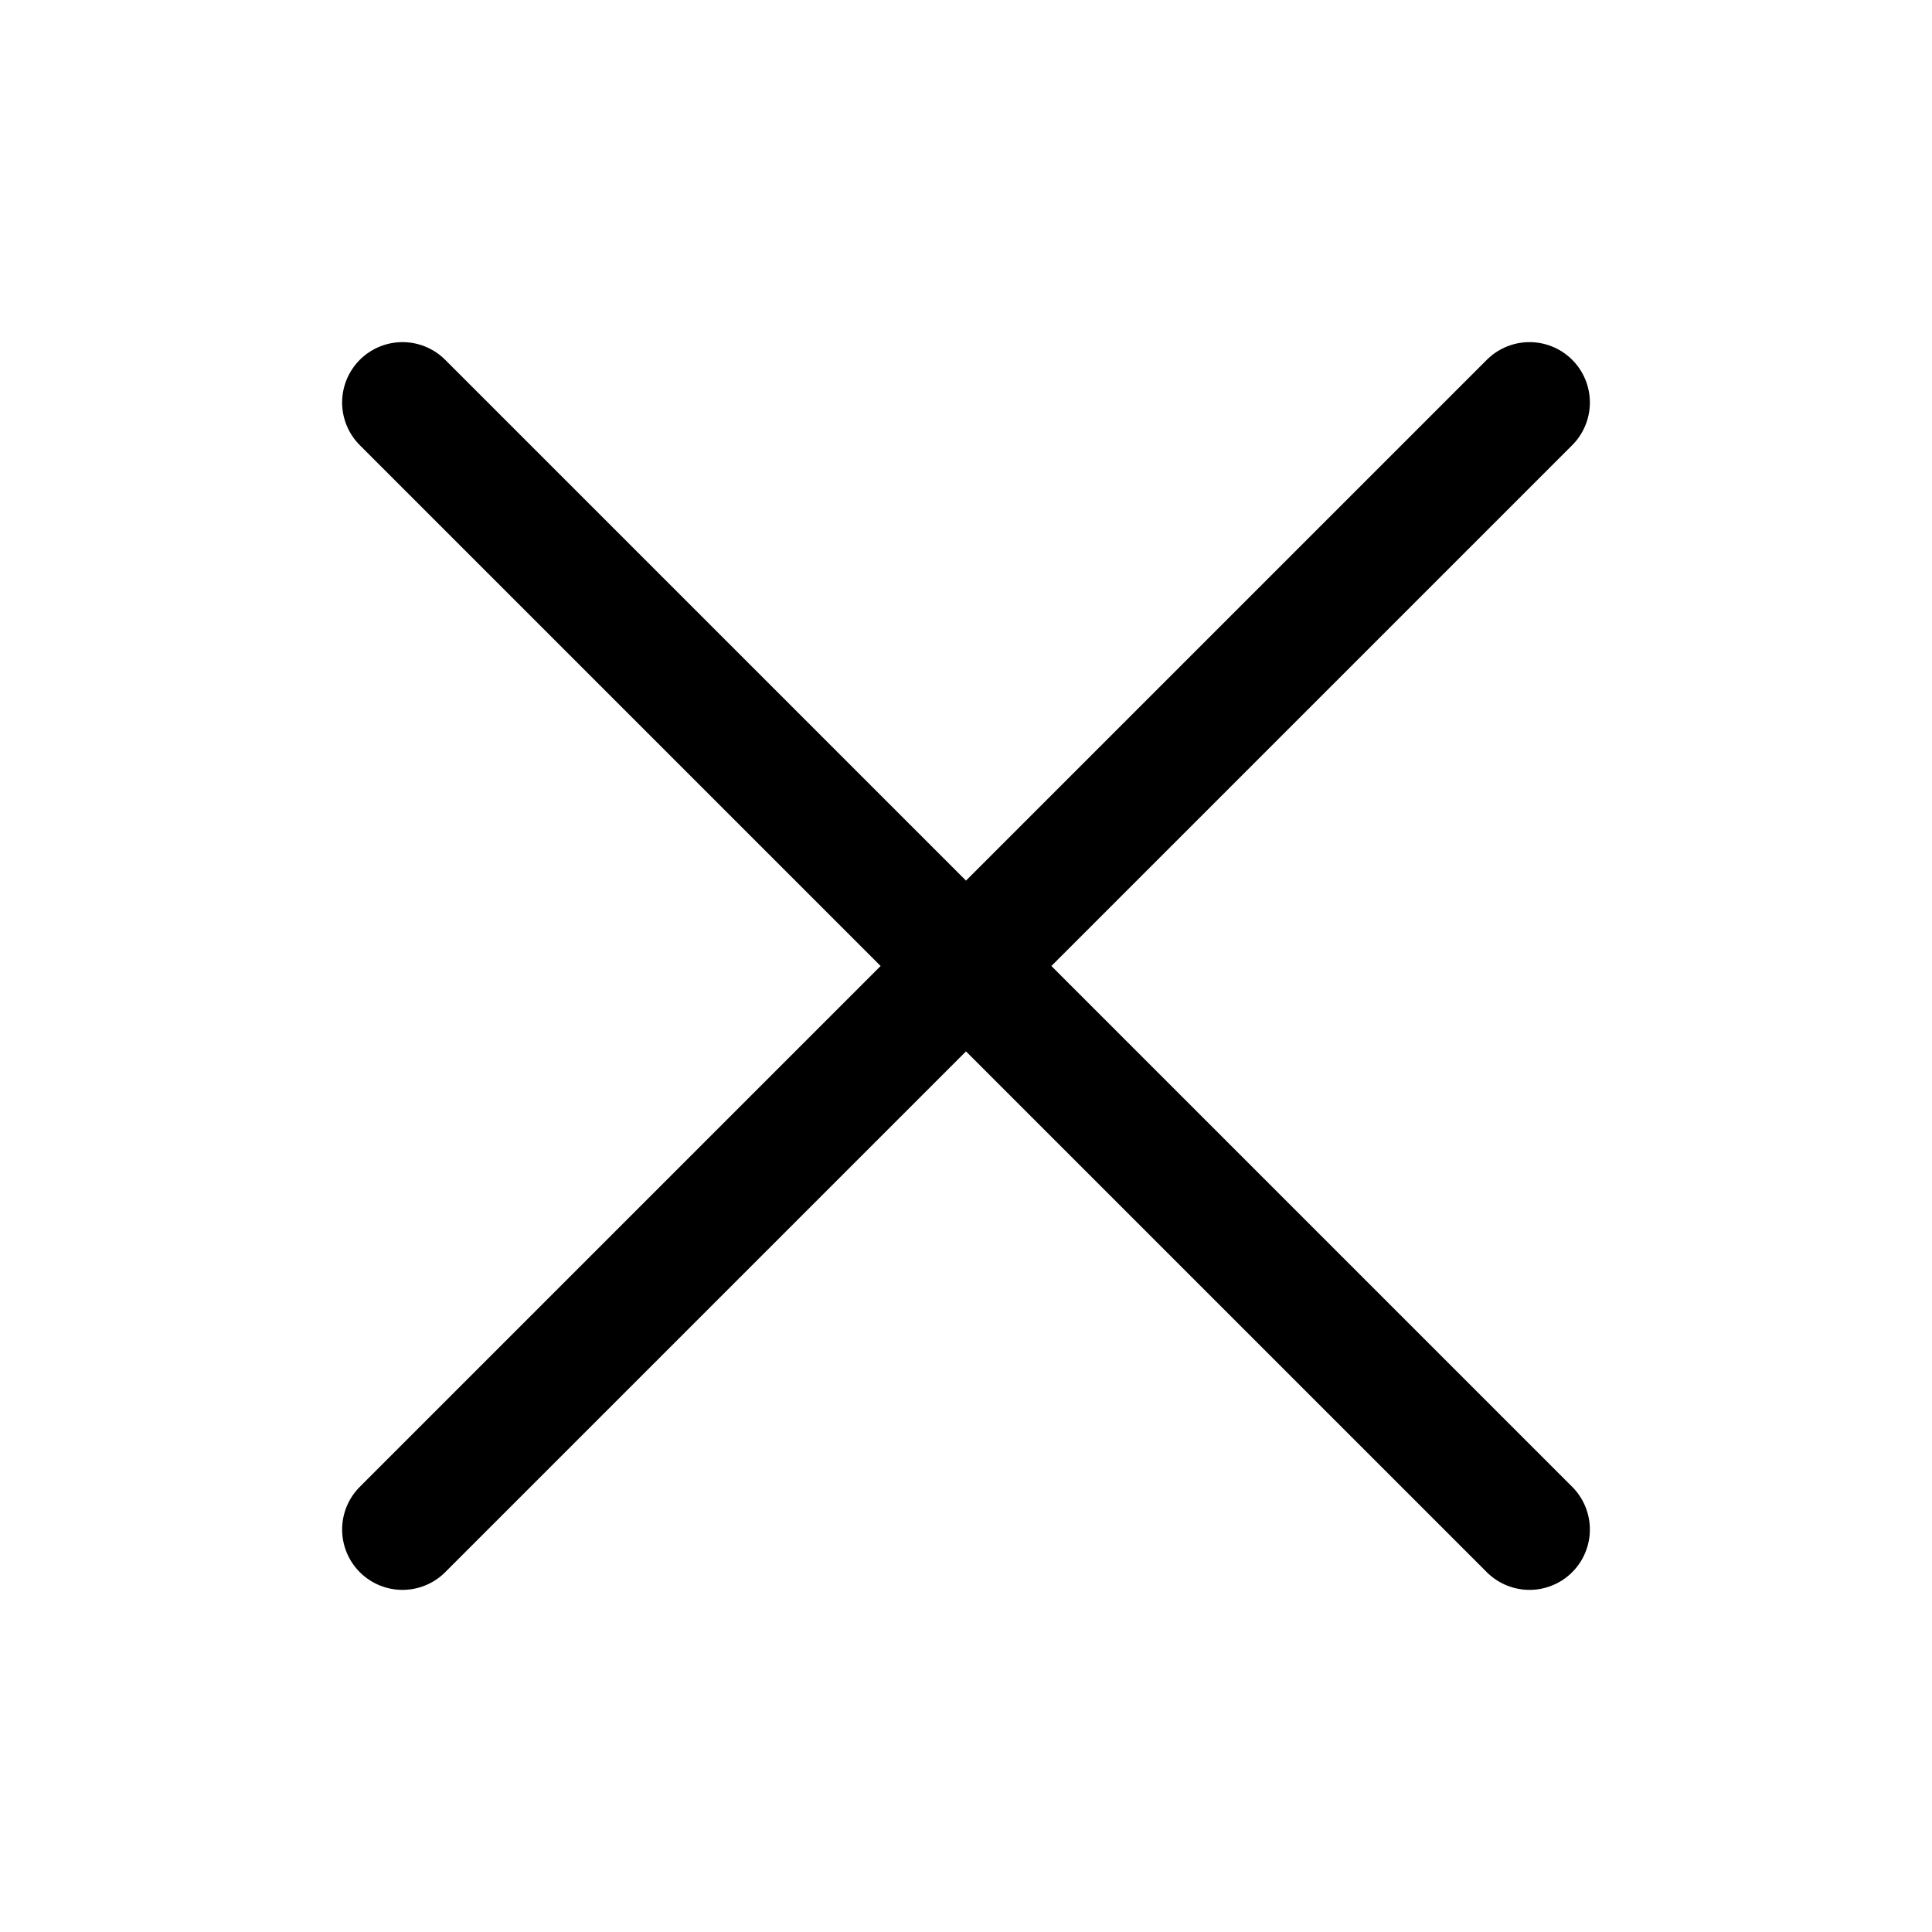
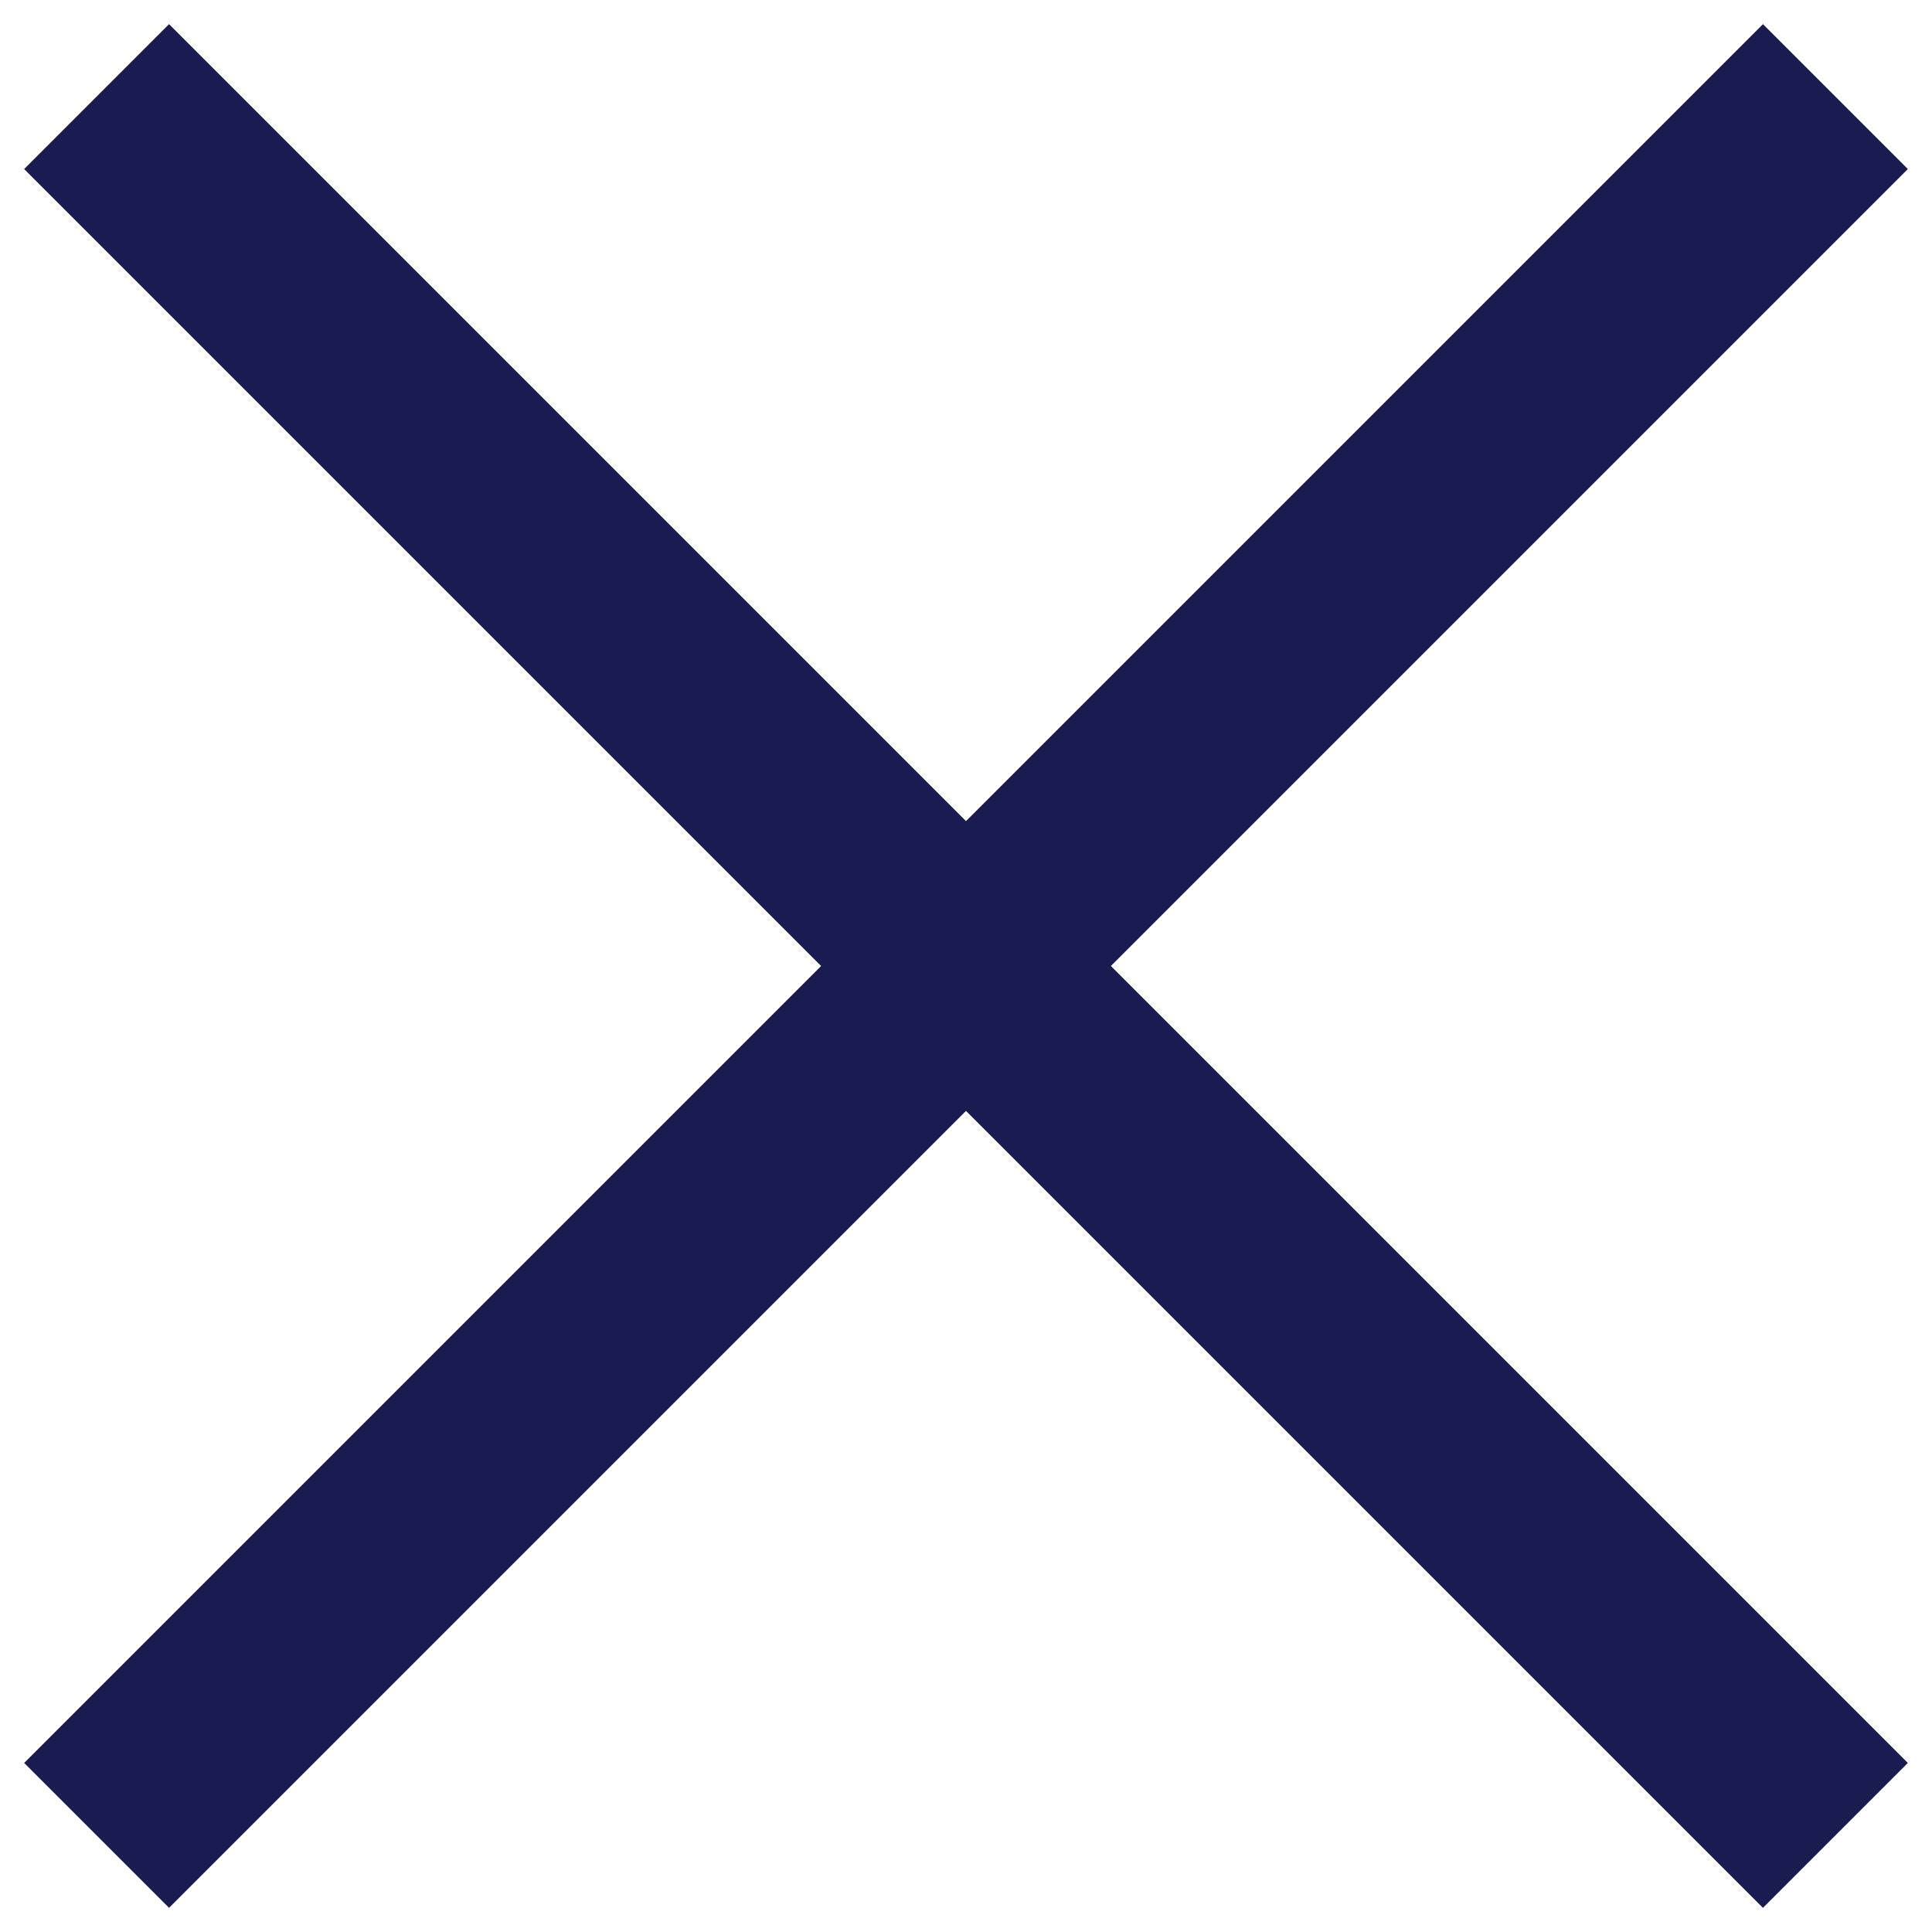
- <svg xmlns="http://www.w3.org/2000/svg" width="800px" height="800px" viewBox="0 0 24 24" fill="none">
-   <g id="SVGRepo_bgCarrier" stroke-width="0" />
-   <g id="SVGRepo_tracerCarrier" stroke-linecap="round" stroke-linejoin="round" />
-   <g id="SVGRepo_iconCarrier">
-     <path d="M19 5L5 19M5 5L19 19" stroke="#000000" stroke-width="1.5" stroke-linecap="round" stroke-linejoin="round" />
-   </g>
+ <svg xmlns="http://www.w3.org/2000/svg" width="14" height="14" viewBox="0 0 14 14" fill="none">
+   <path d="M1.225 13.825L0.175 12.775L5.95 7L0.175 1.225L1.225 0.175L7 5.95L12.775 0.175L13.825 1.225L8.05 7L13.825 12.775L12.775 13.825L7 8.05L1.225 13.825Z" fill="#1A1B50" />
</svg>
